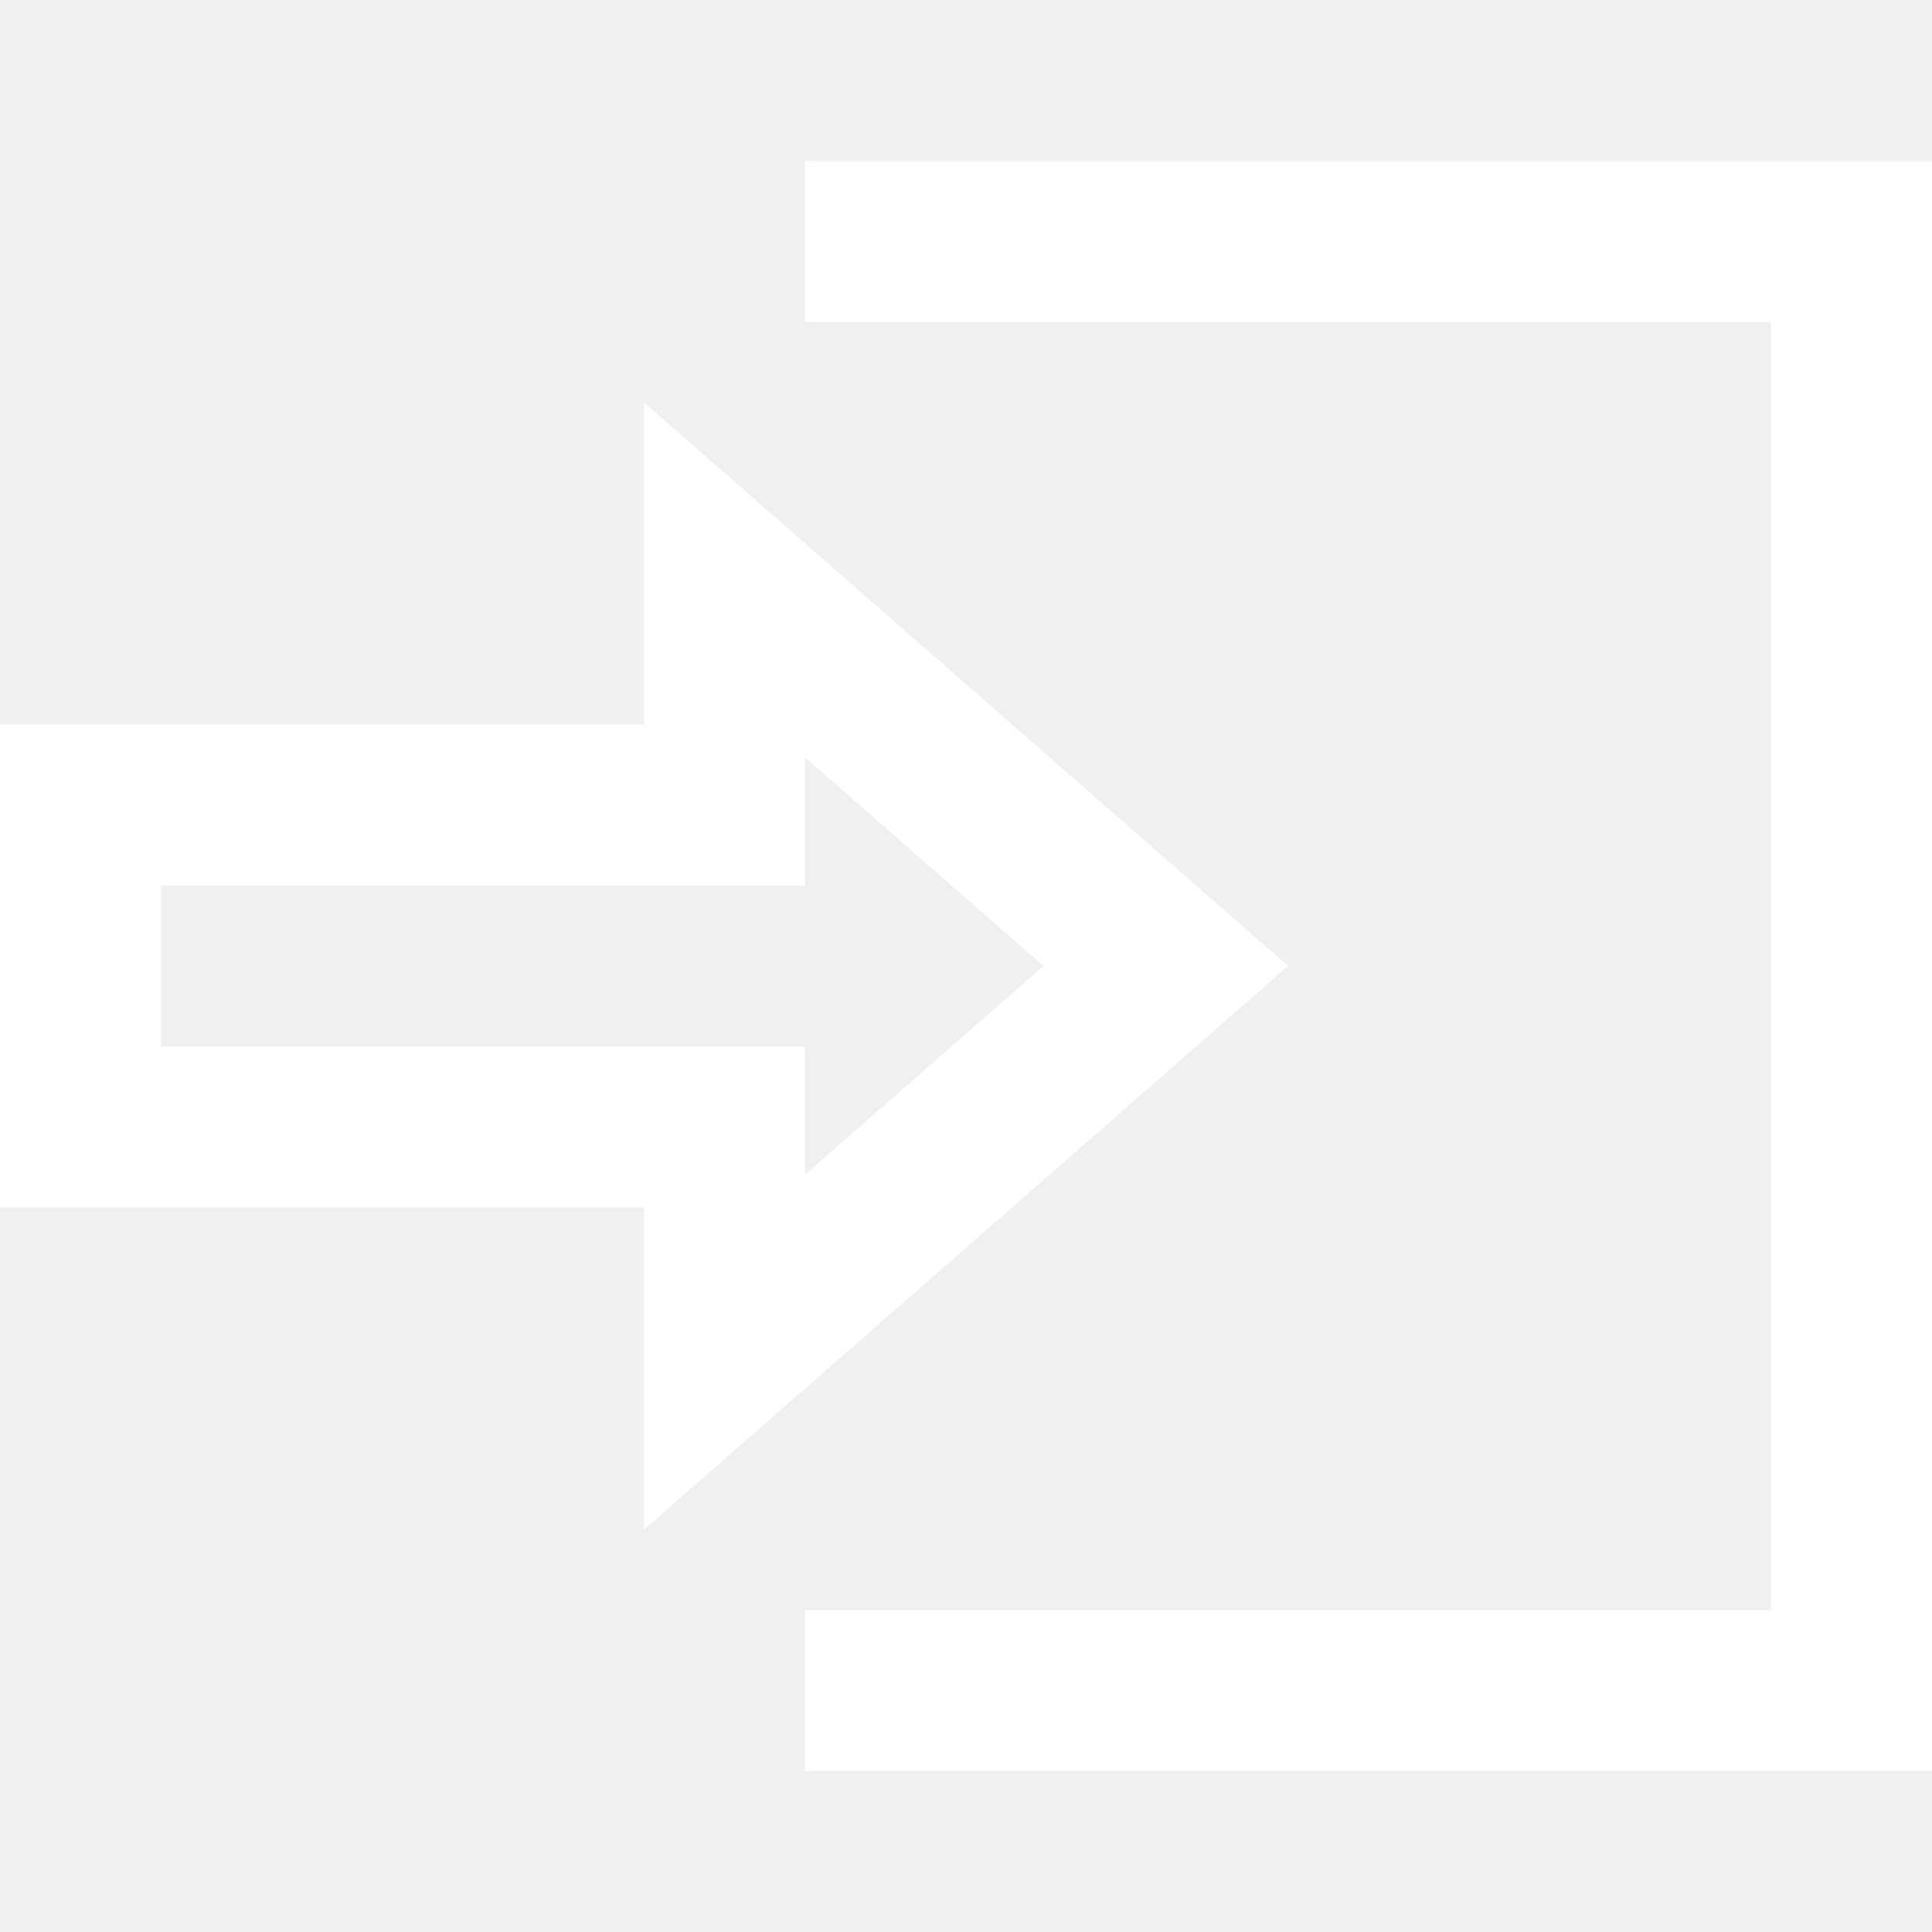
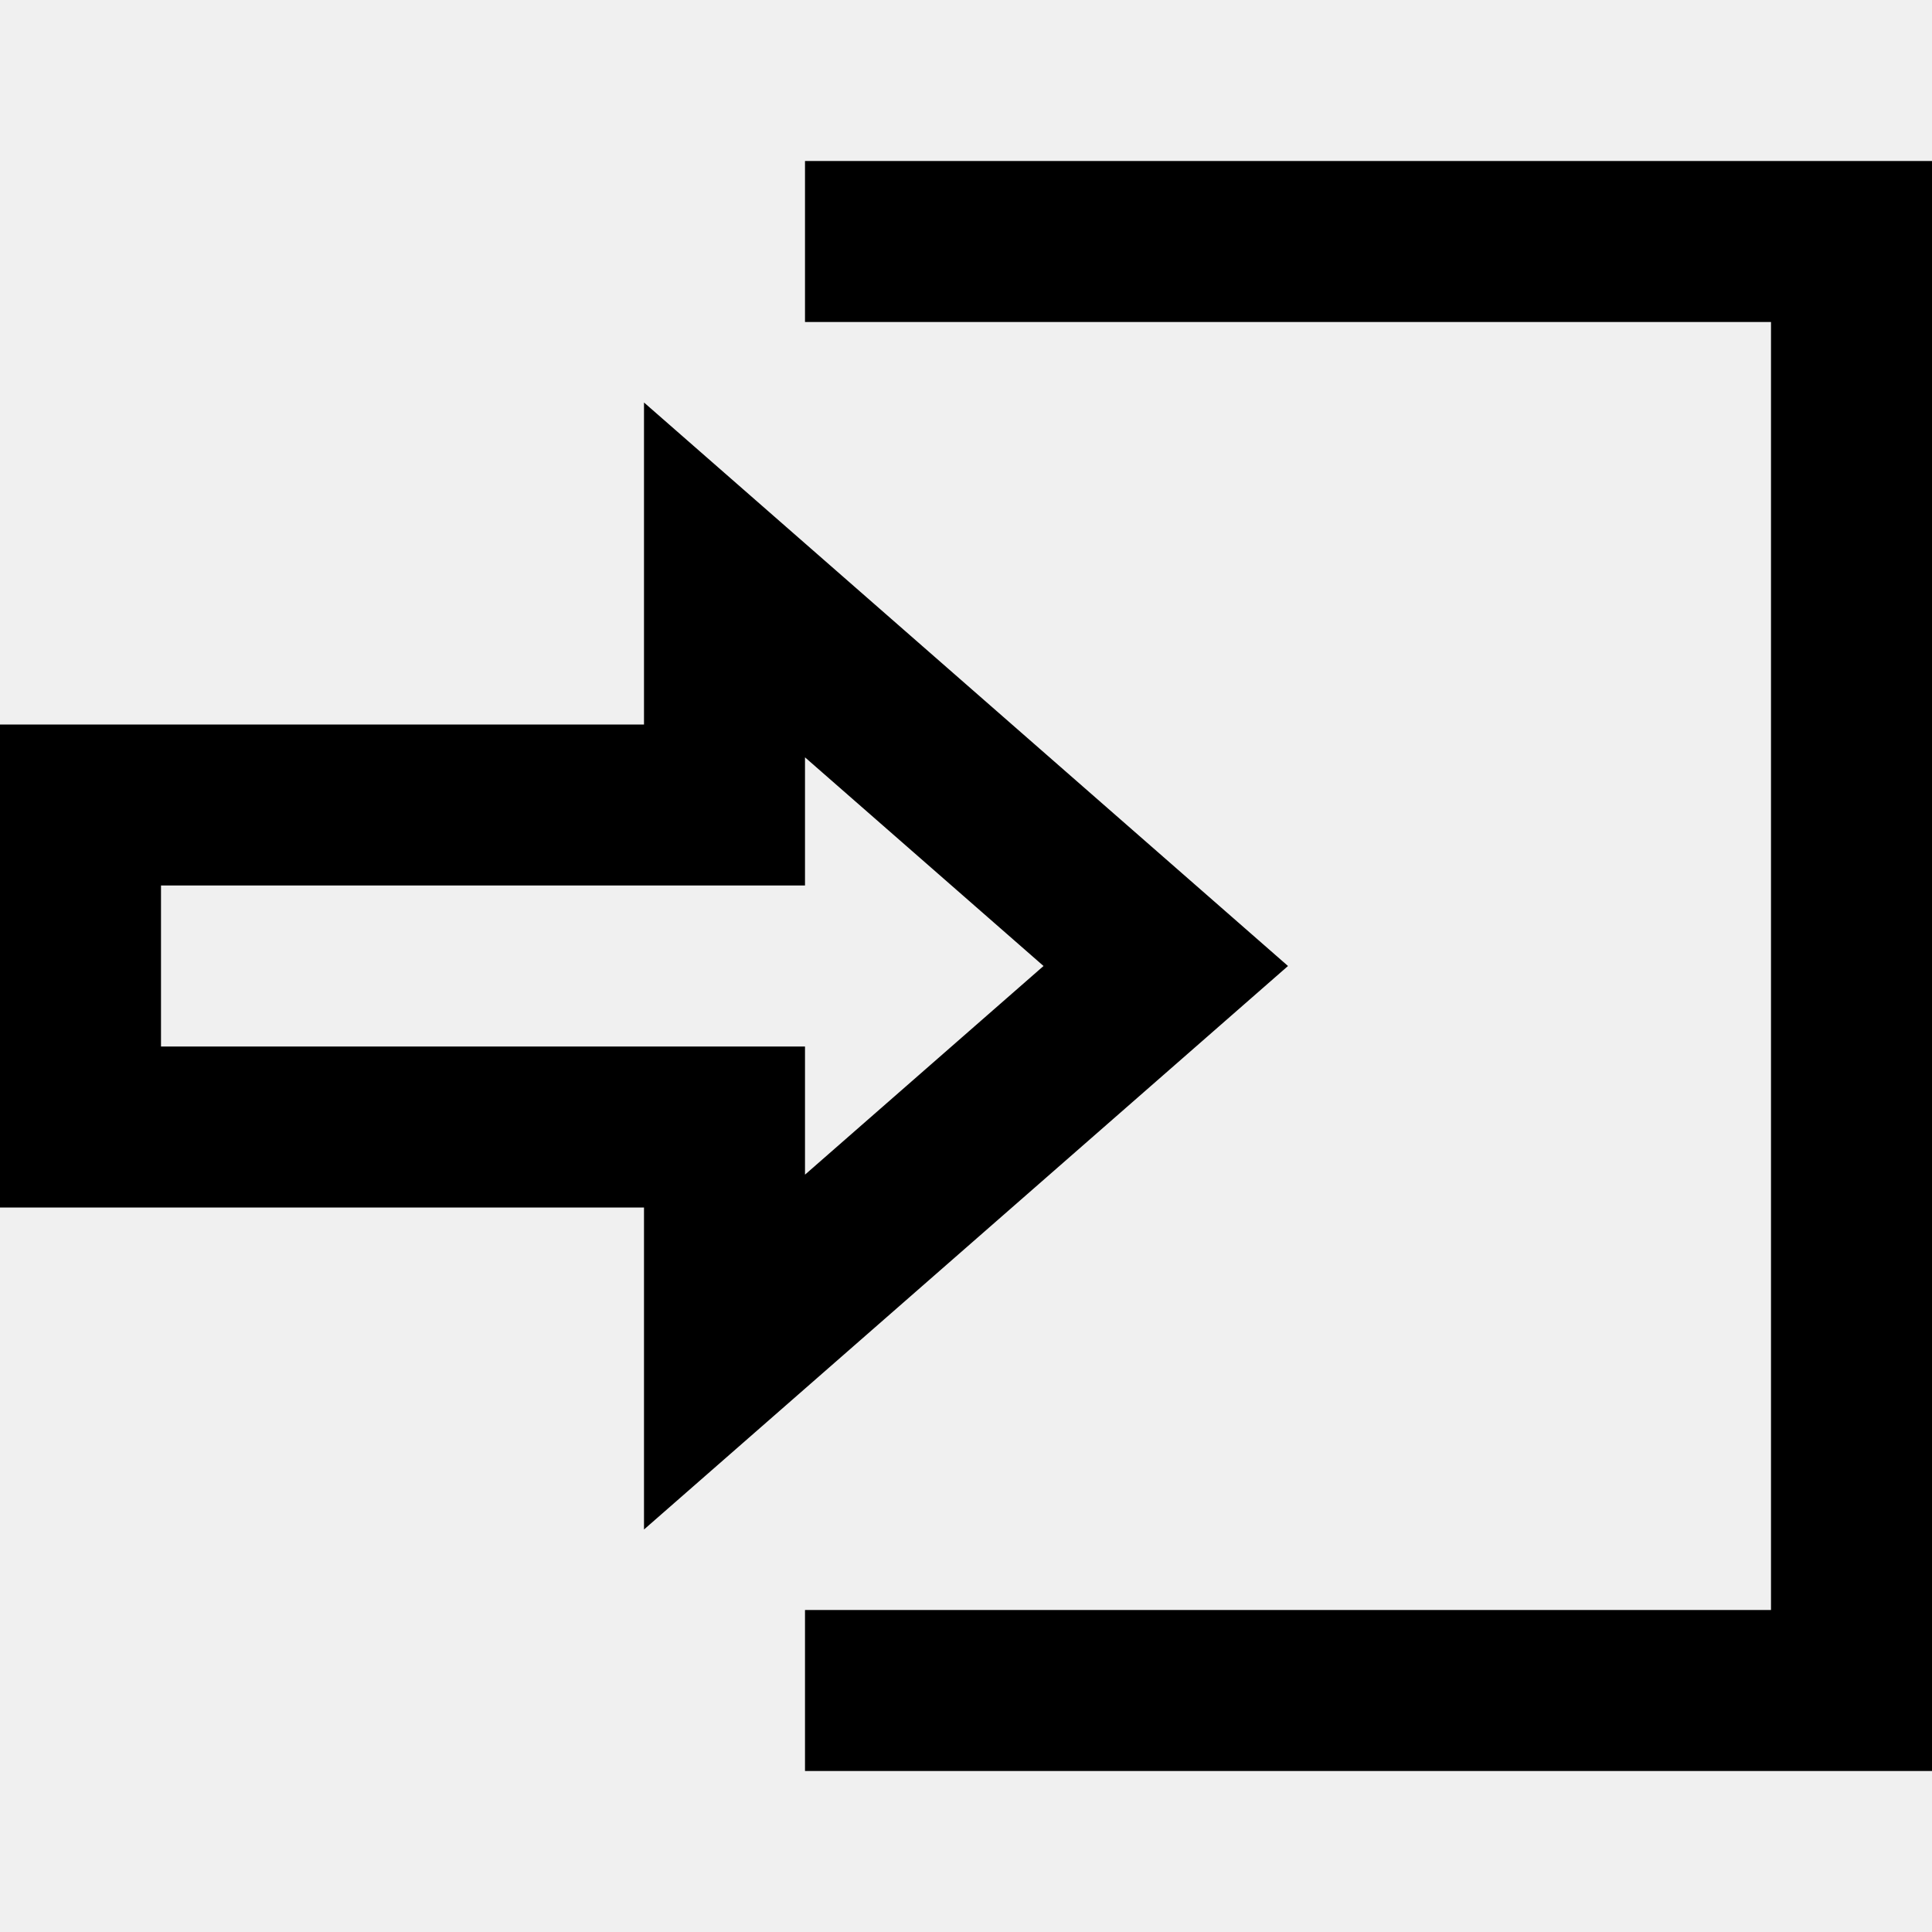
<svg xmlns="http://www.w3.org/2000/svg" width="24" height="24" viewBox="0 0 24 24">
-   <path fill="#FFFFFF" d="M10 2v2h12v16h-12v2h14v-20h-14zm0 7.408l2.963 2.592-2.963 2.592v-1.592h-8v-2h8v-1.592zm-2-4.408v4h-8v6h8v4l8-7-8-7z" />
+   <path fill="#000000" d="M10 2v2h12v16h-12v2h14v-20h-14zm0 7.408l2.963 2.592-2.963 2.592v-1.592h-8v-2h8v-1.592zm-2-4.408v4h-8v6h8v4l8-7-8-7z" />
</svg>
